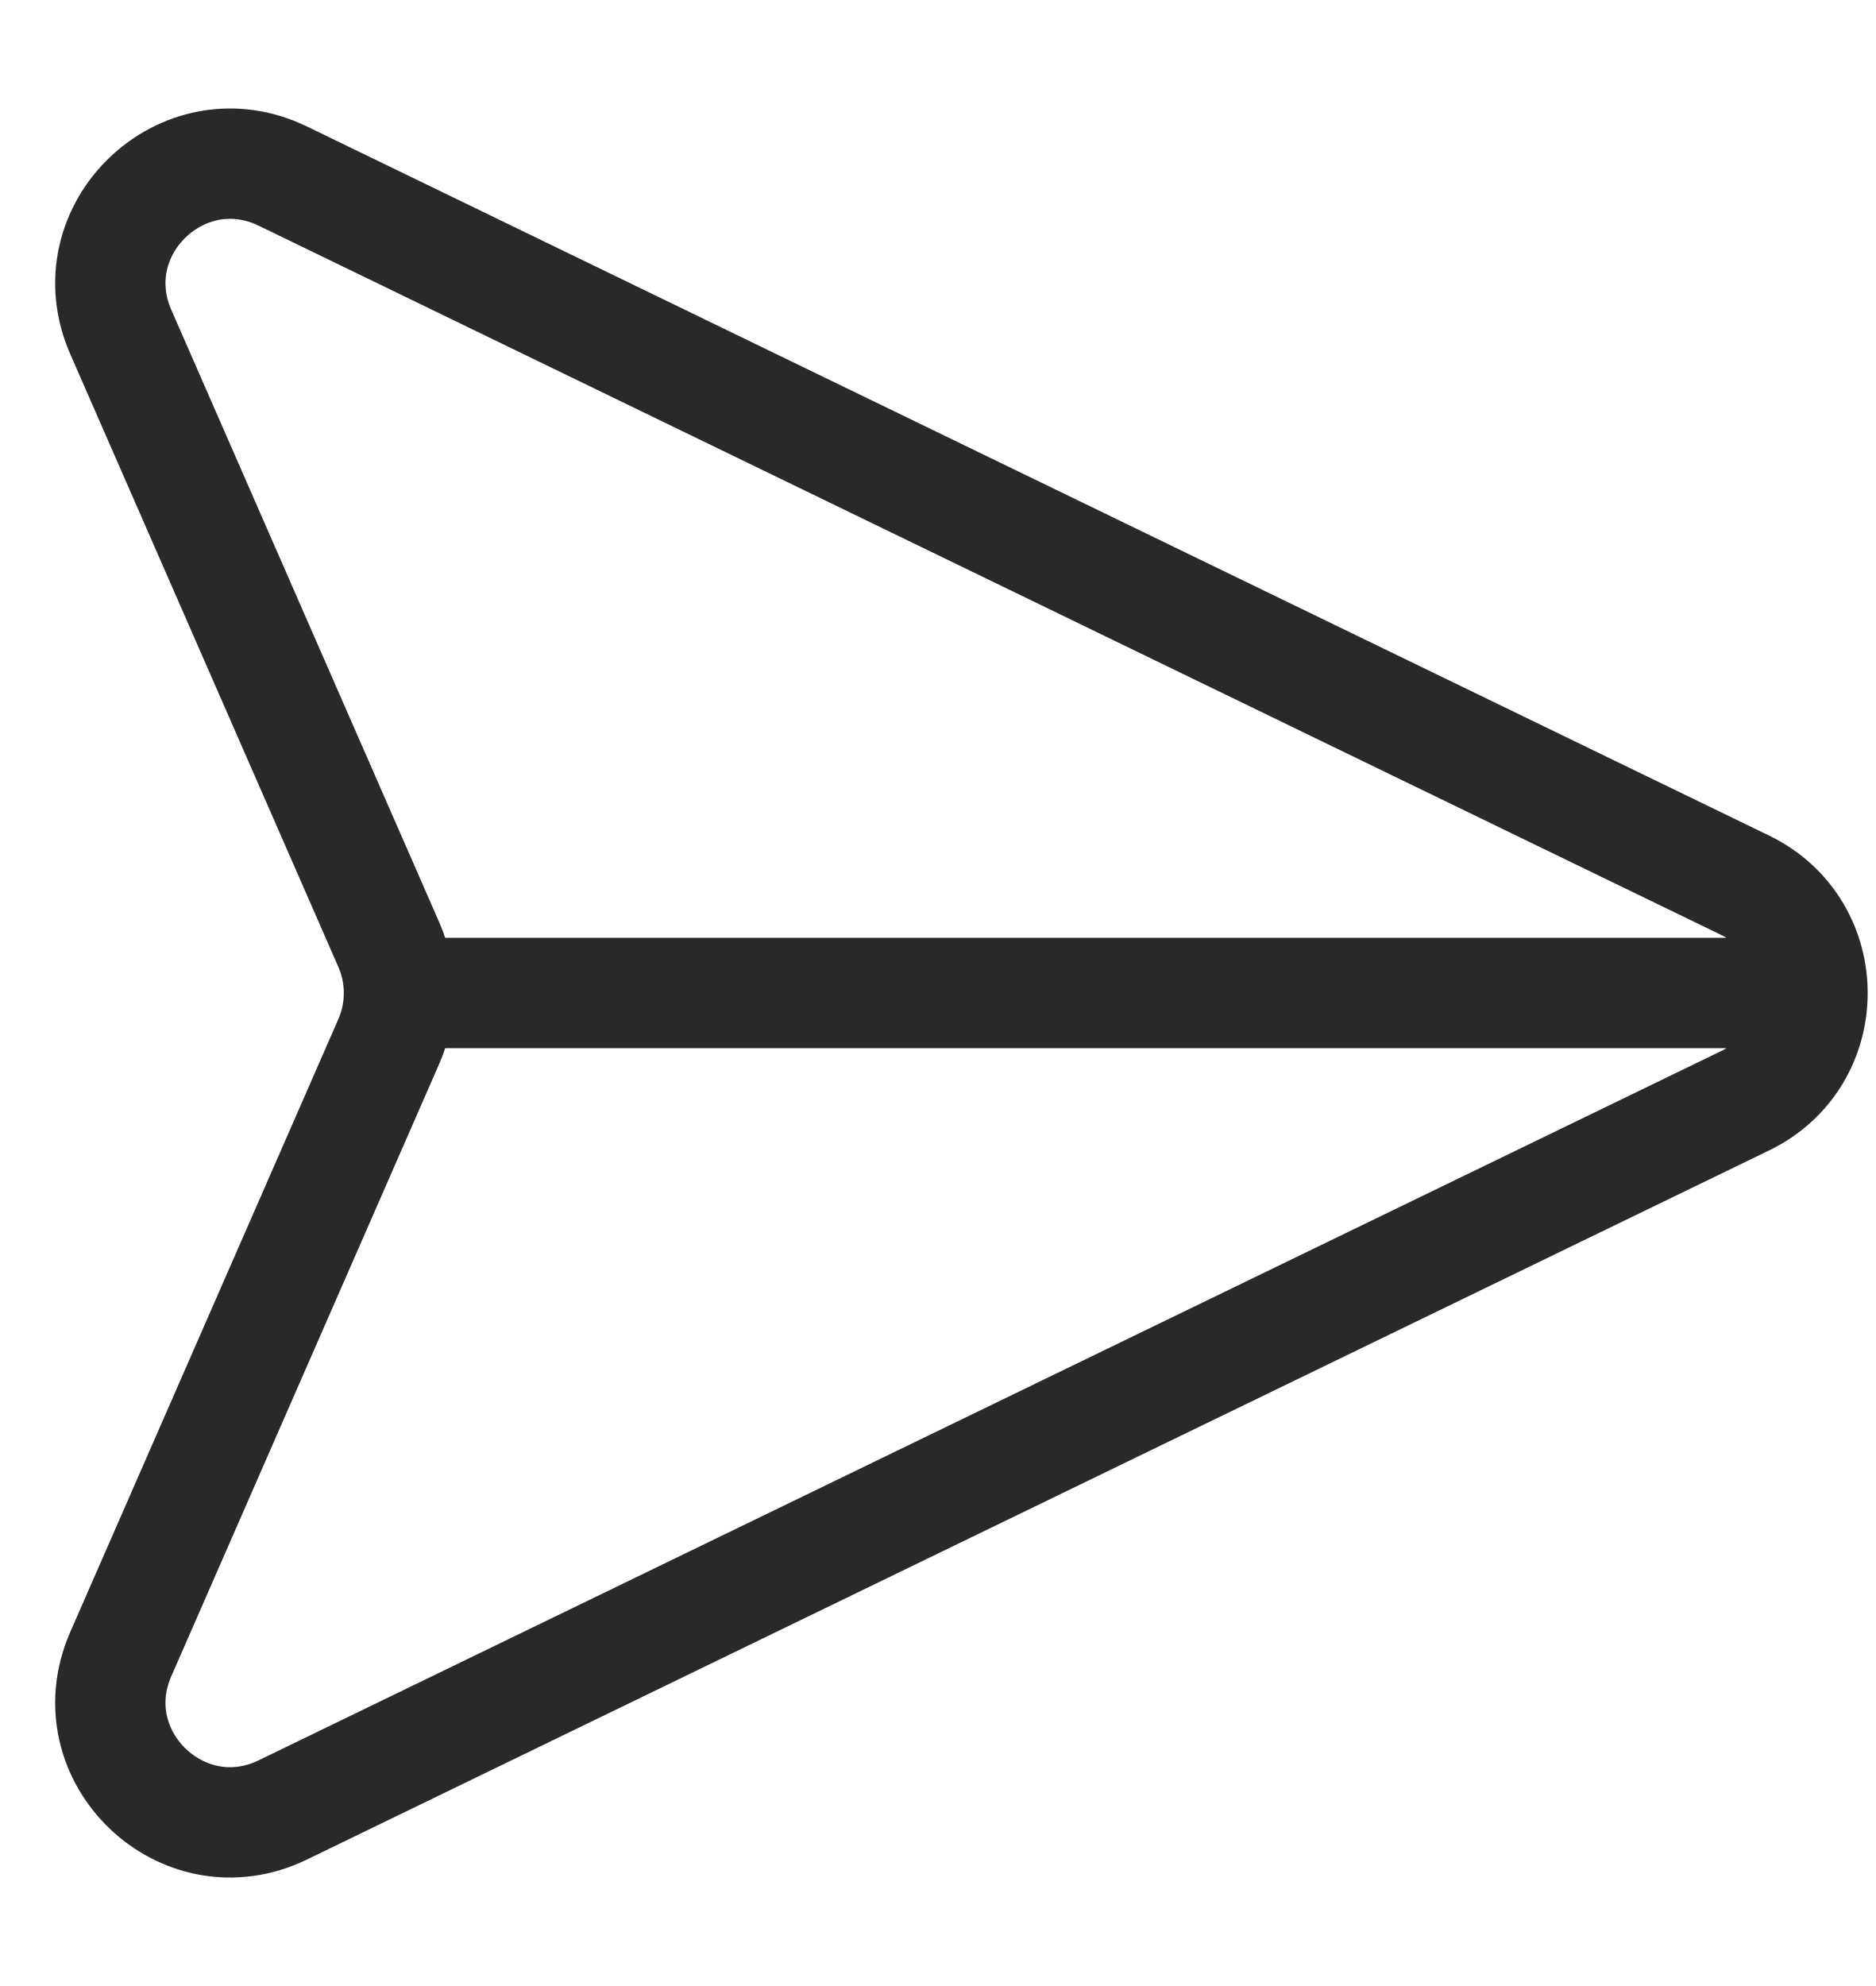
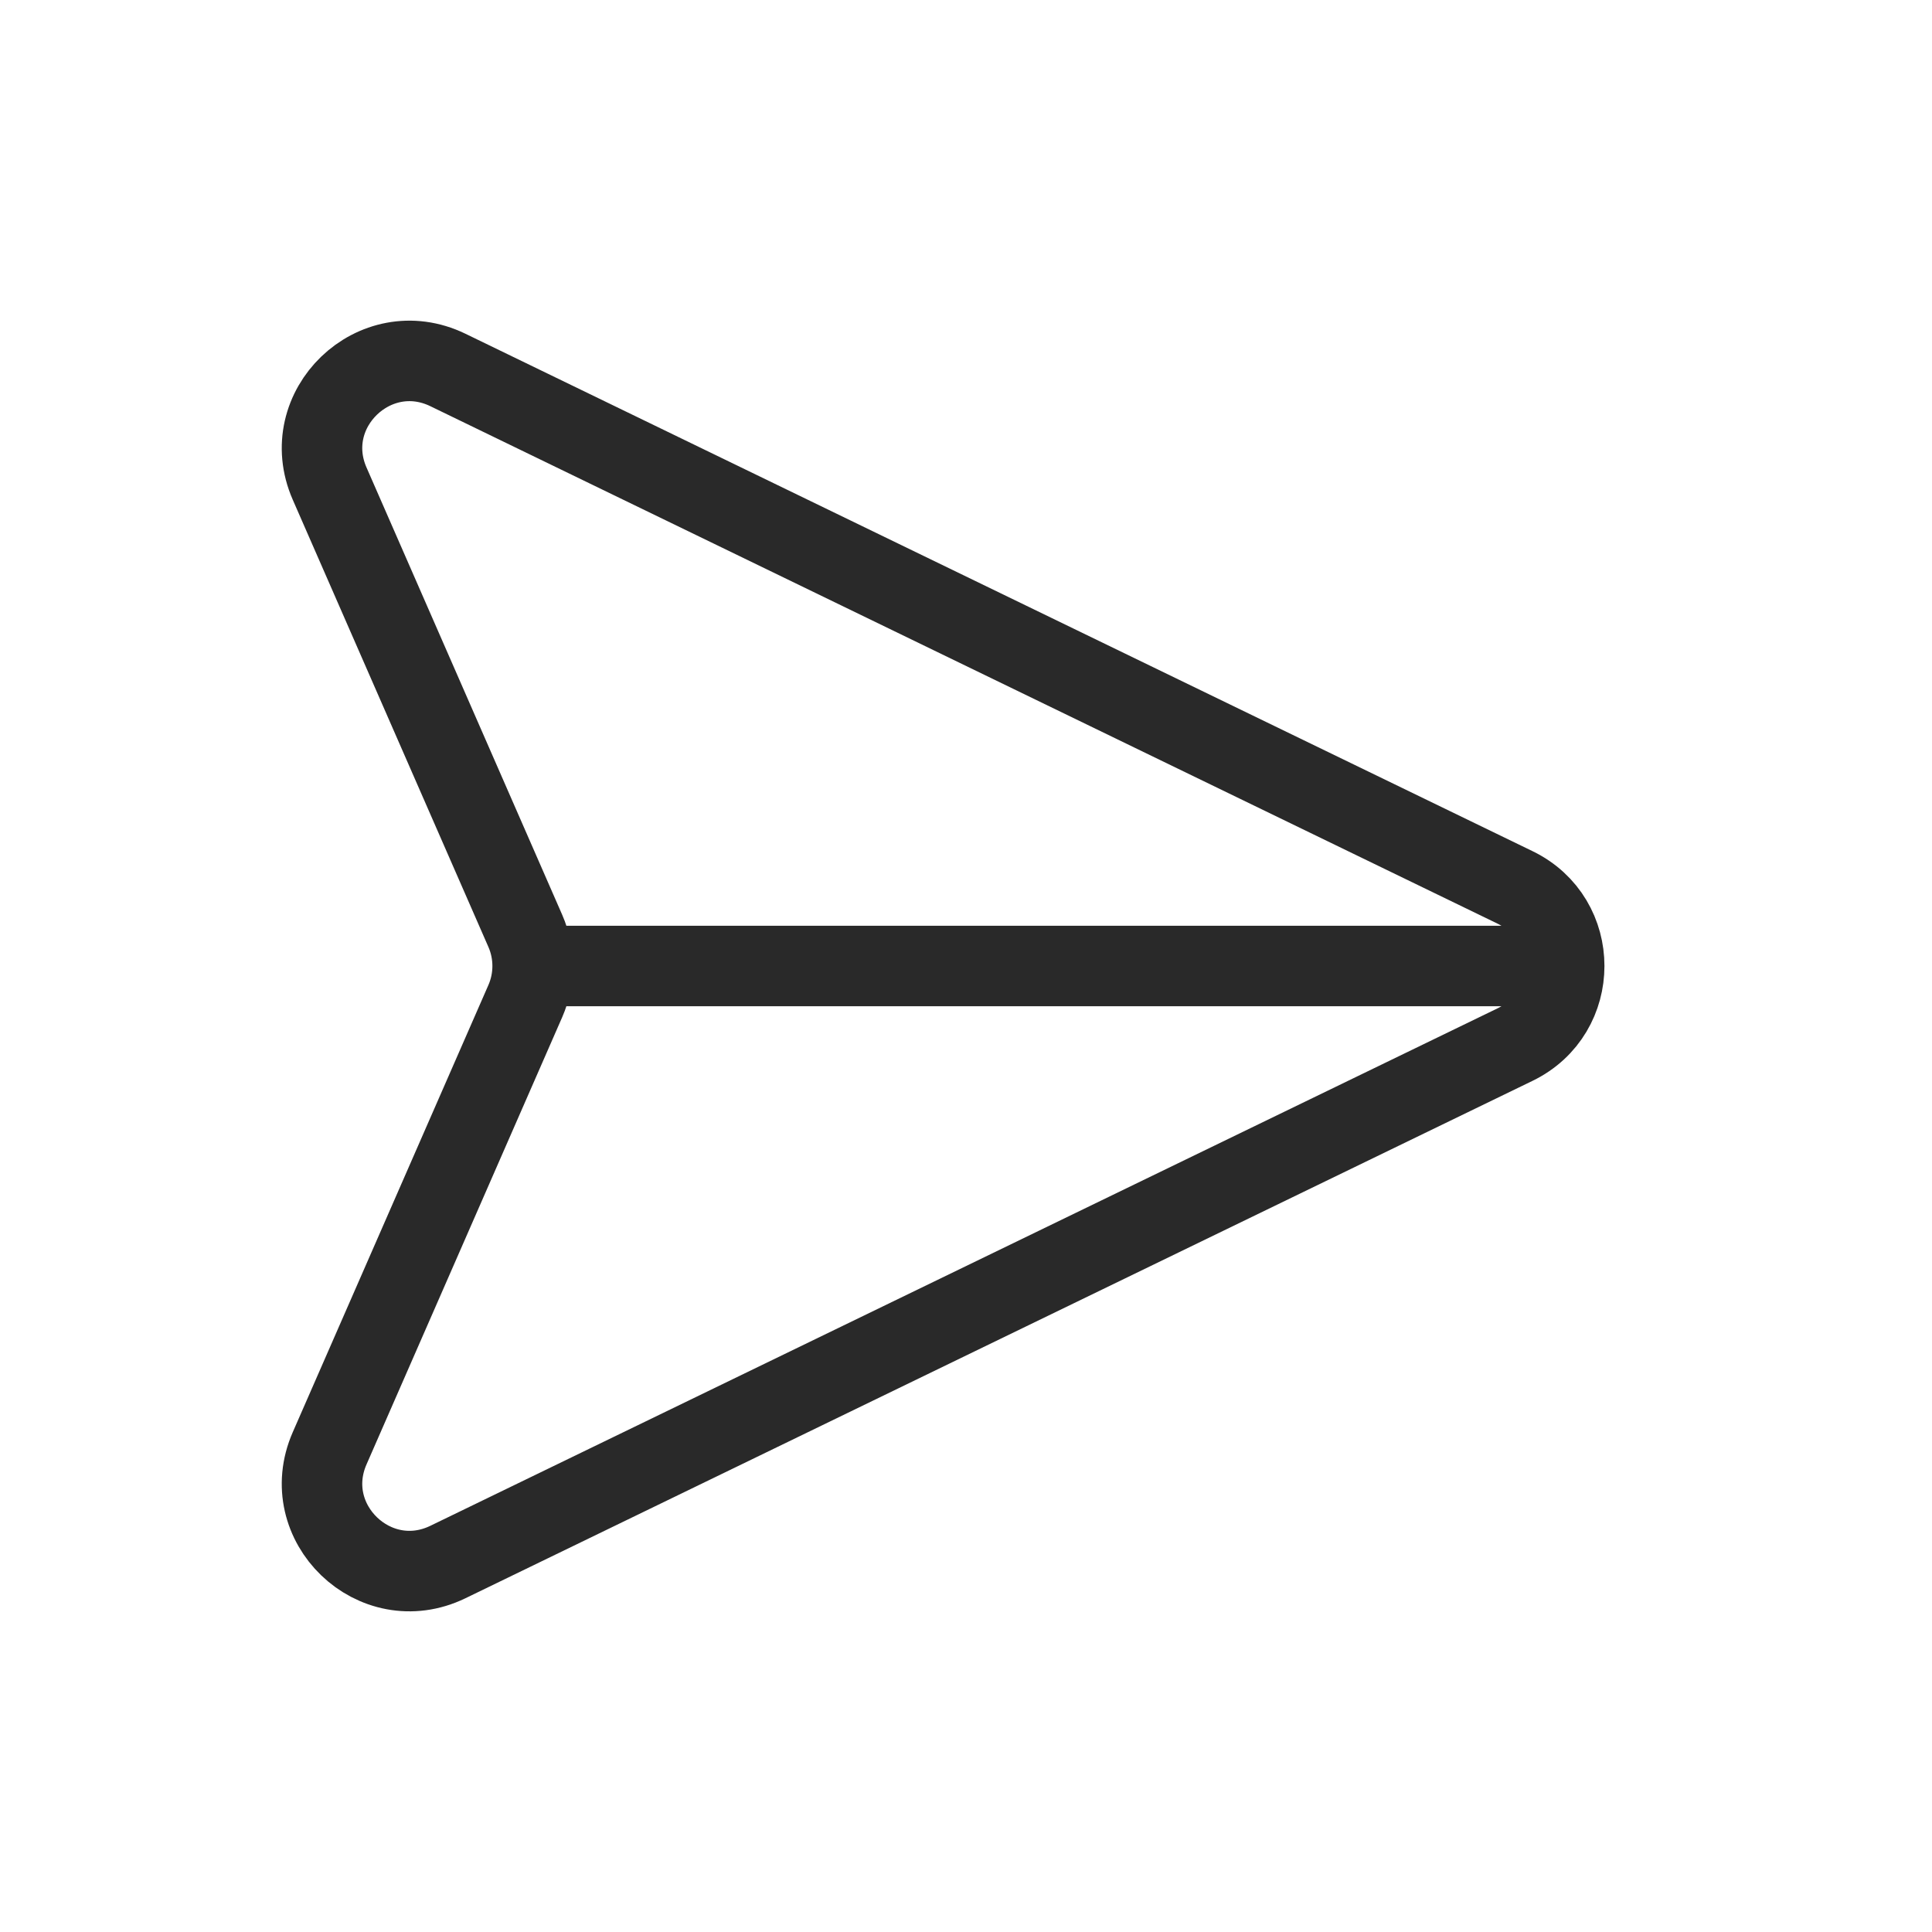
- <svg xmlns="http://www.w3.org/2000/svg" width="17" height="18" viewBox="0 0 17 18" fill="none">
-   <path d="M16.256 9L3.617 9M2.564 1.596L15.819 8.023C16.635 8.419 16.635 9.582 15.819 9.977L2.564 16.404C1.656 16.845 0.69 15.916 1.095 14.992L3.526 9.436C3.647 9.158 3.647 8.842 3.526 8.565L1.095 3.009C0.69 2.084 1.656 1.156 2.564 1.596Z" stroke="#292929" stroke-linecap="round" />
+ <svg xmlns="http://www.w3.org/2000/svg" width="20" height="20" viewBox="0 0 24 24" fill="none">
+   <path d="M19.256 12L6.617 12M5.564 4.596L18.819 11.023C19.635 11.418 19.635 12.581 18.819 12.977L5.564 19.404C4.656 19.844 3.69 18.916 4.095 17.991L6.526 12.435C6.647 12.158 6.647 11.842 6.526 11.565L4.095 6.008C3.69 5.084 4.656 4.156 5.564 4.596Z" stroke="#292929" stroke-linecap="round" />
</svg>
